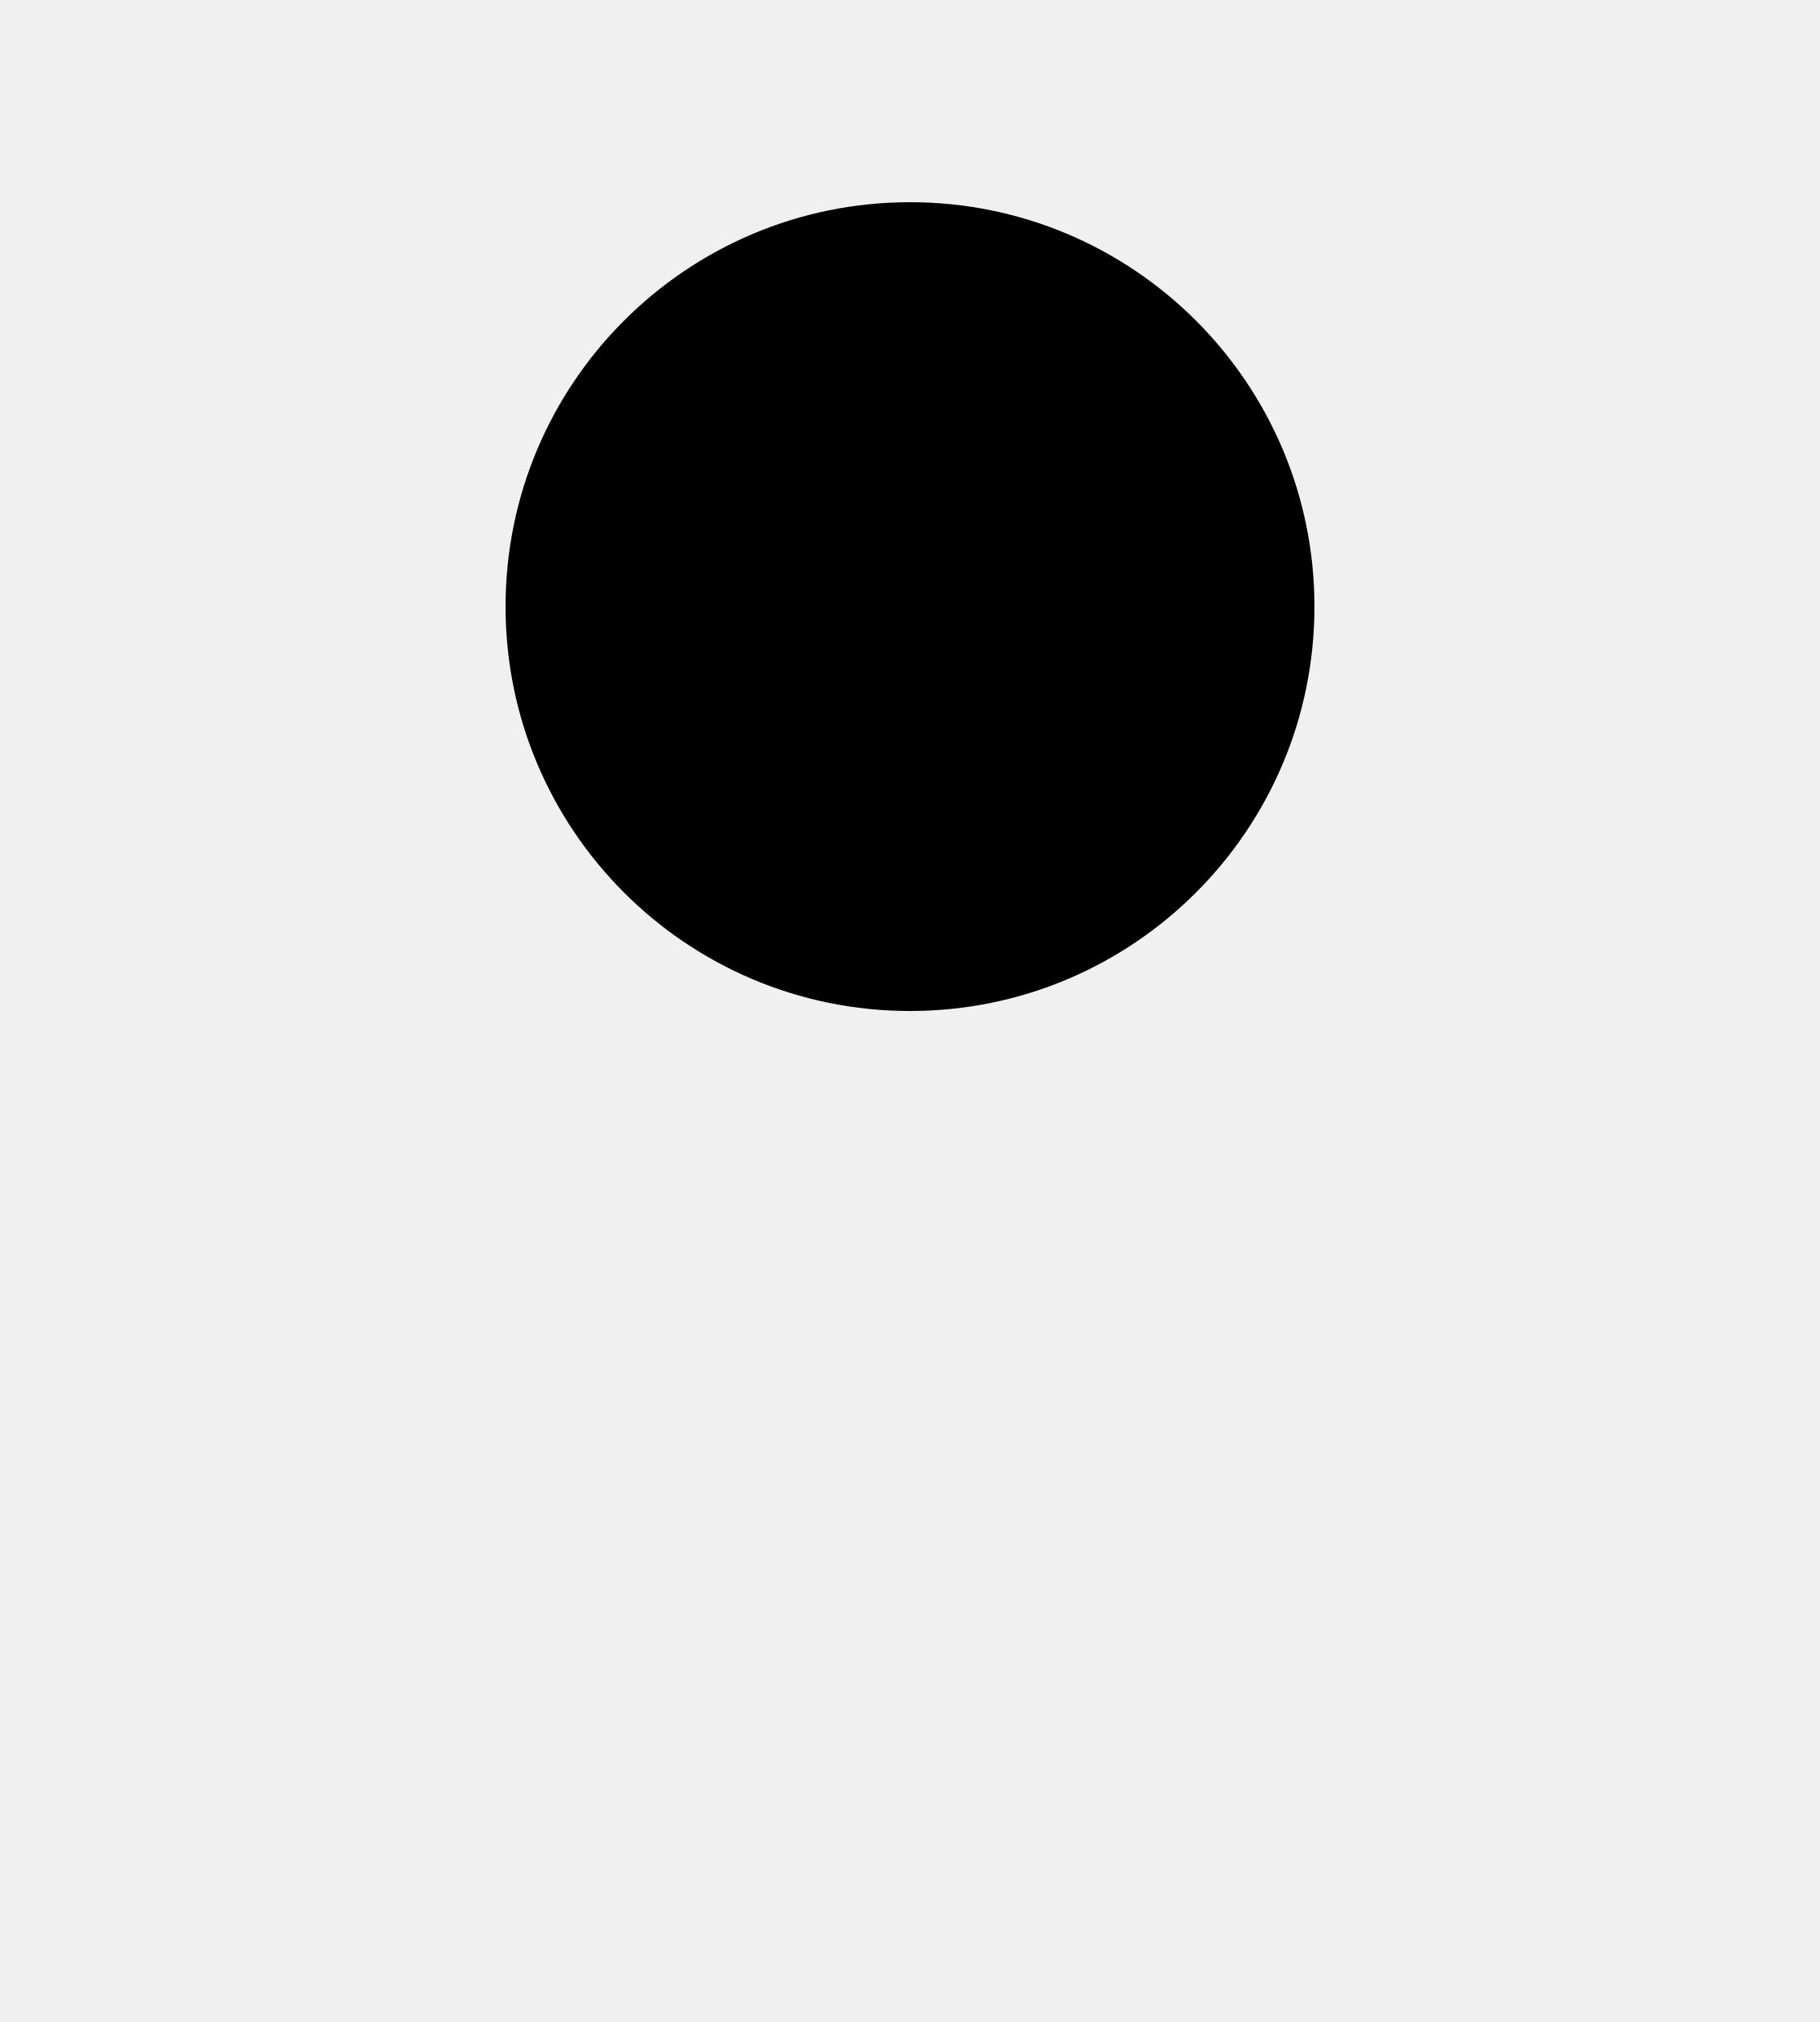
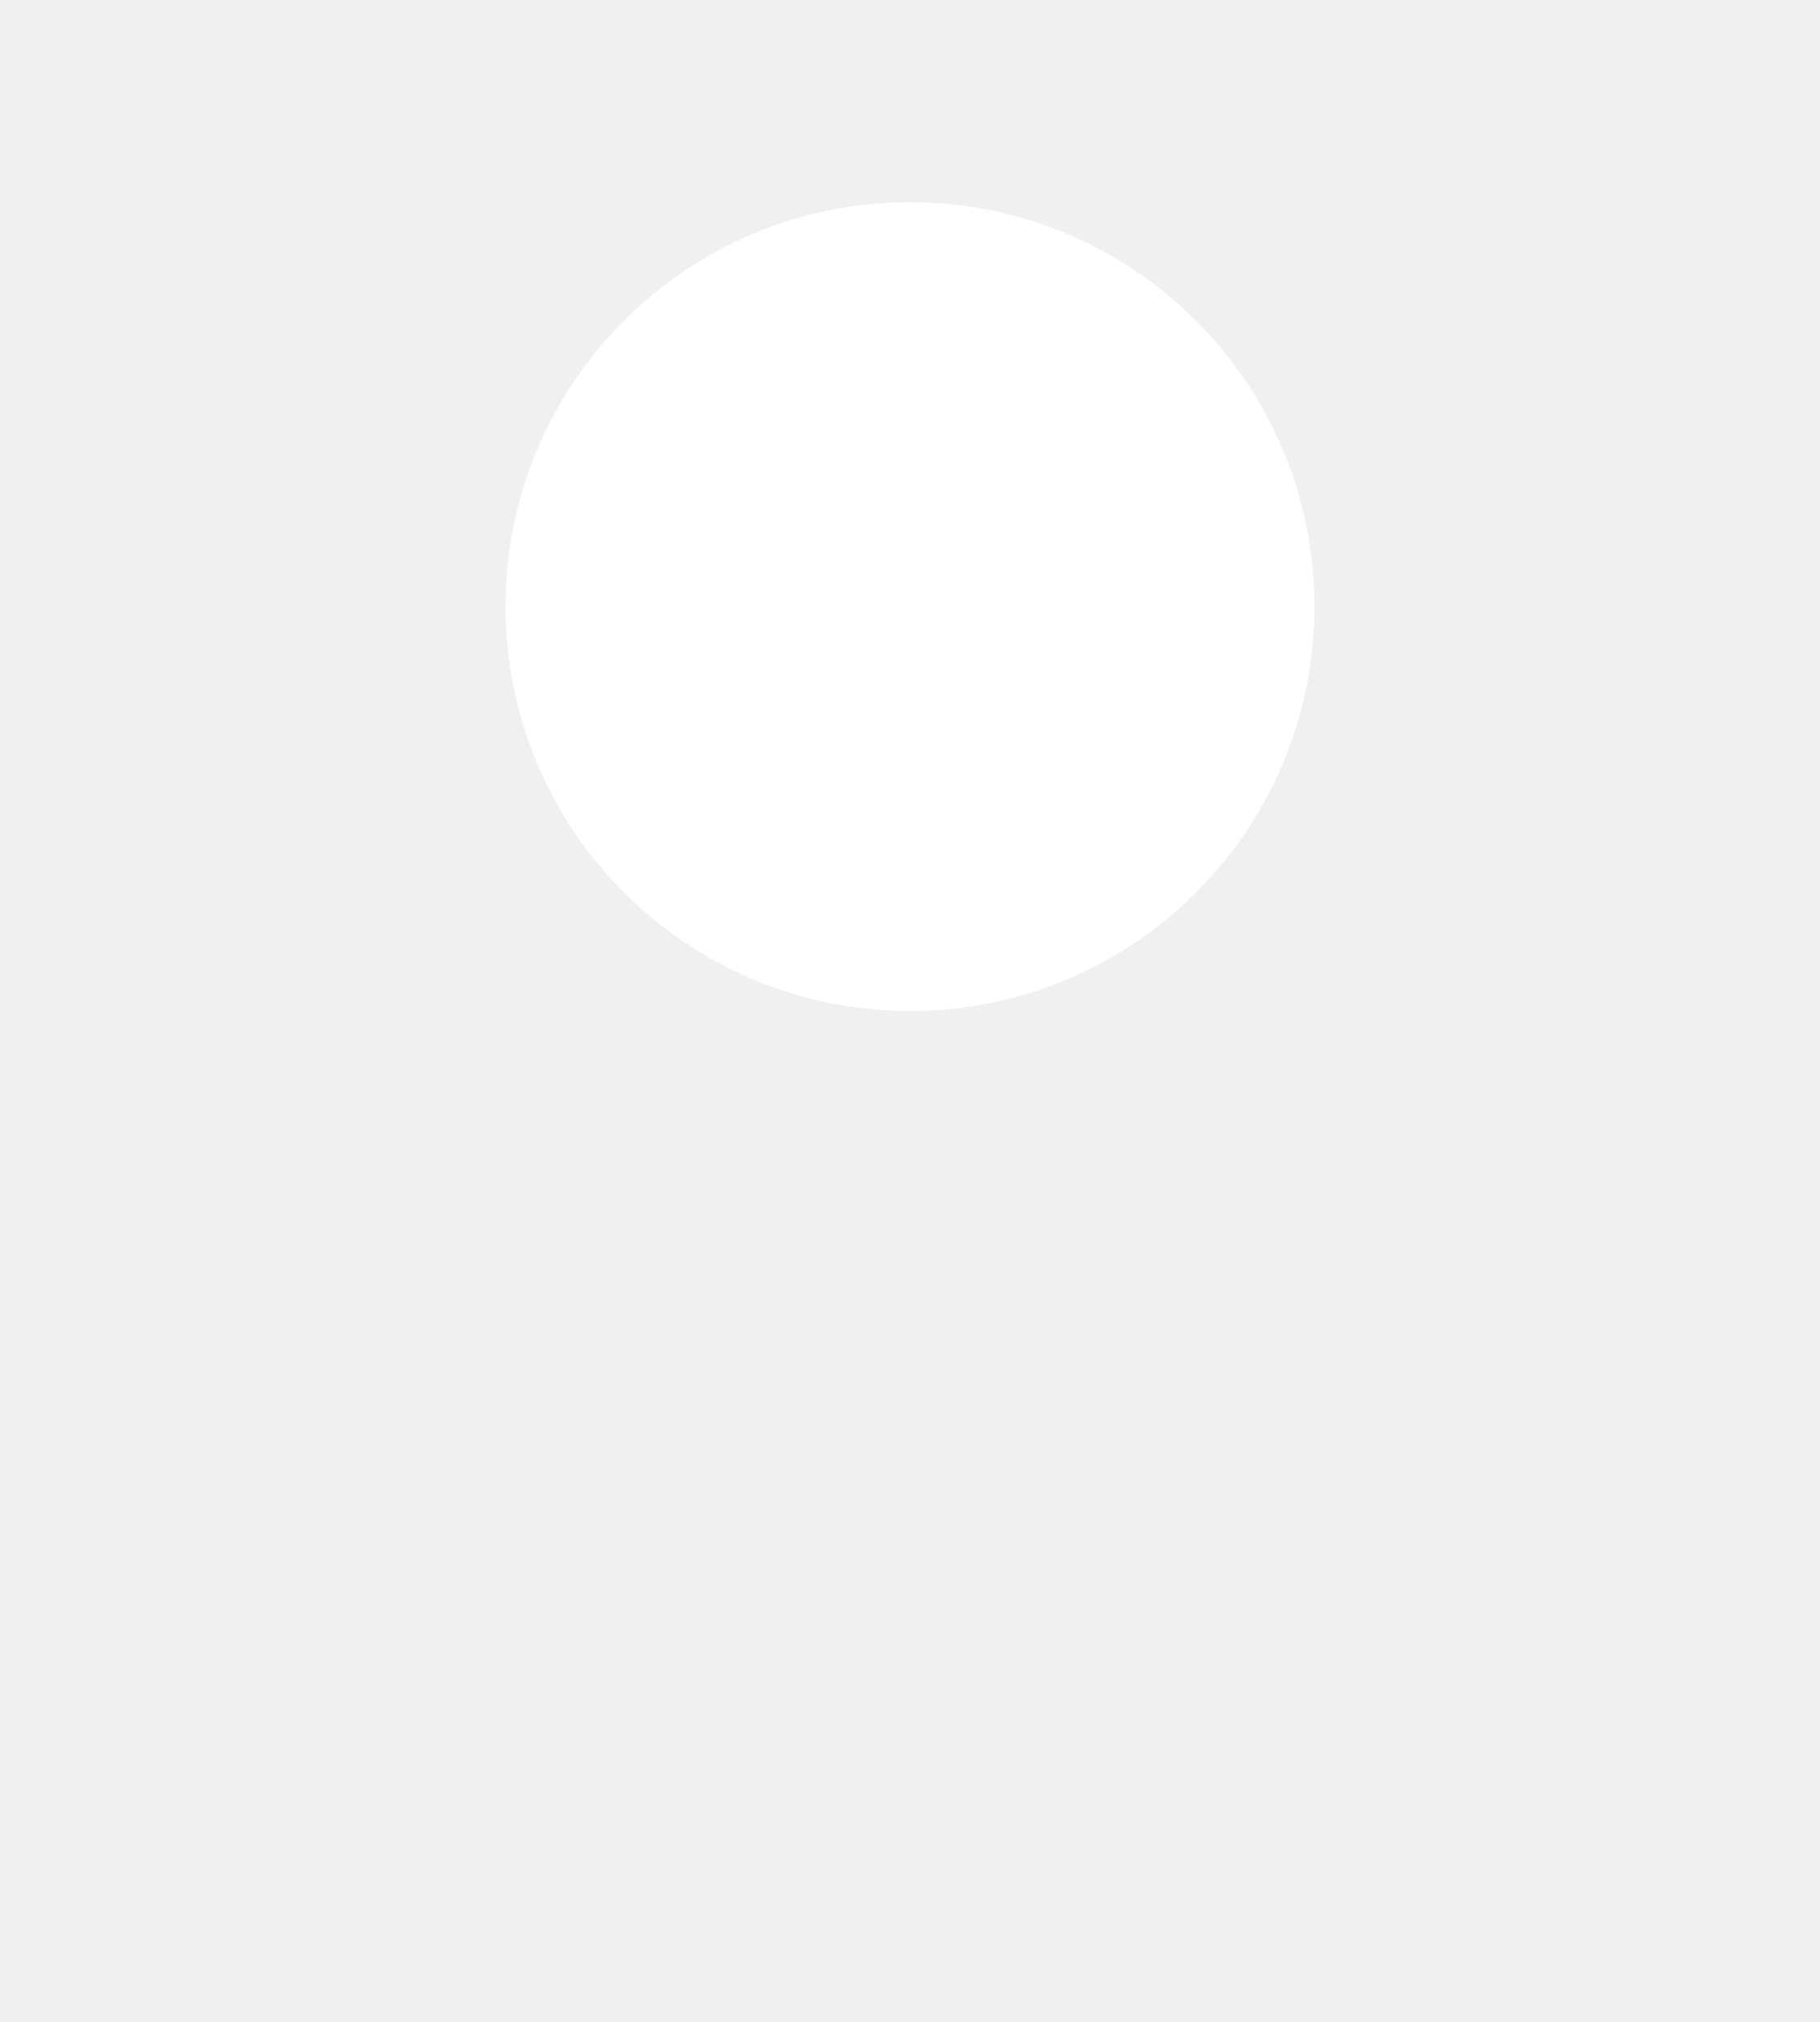
<svg xmlns="http://www.w3.org/2000/svg" width="36" height="40" viewBox="0 0 36 40" fill="none">
-   <path id="Mask" d="M18 20C22.418 20 26 16.418 26 12C26 7.582 22.418 4 18 4C13.582 4 10 7.582 10 12C10 16.418 13.582 20 18 20Z" fill="black" />
+   <path id="Mask" d="M18 20C22.418 20 26 16.418 26 12C26 7.582 22.418 4 18 4C13.582 4 10 7.582 10 12C10 16.418 13.582 20 18 20Z" fill="white" />
</svg>
